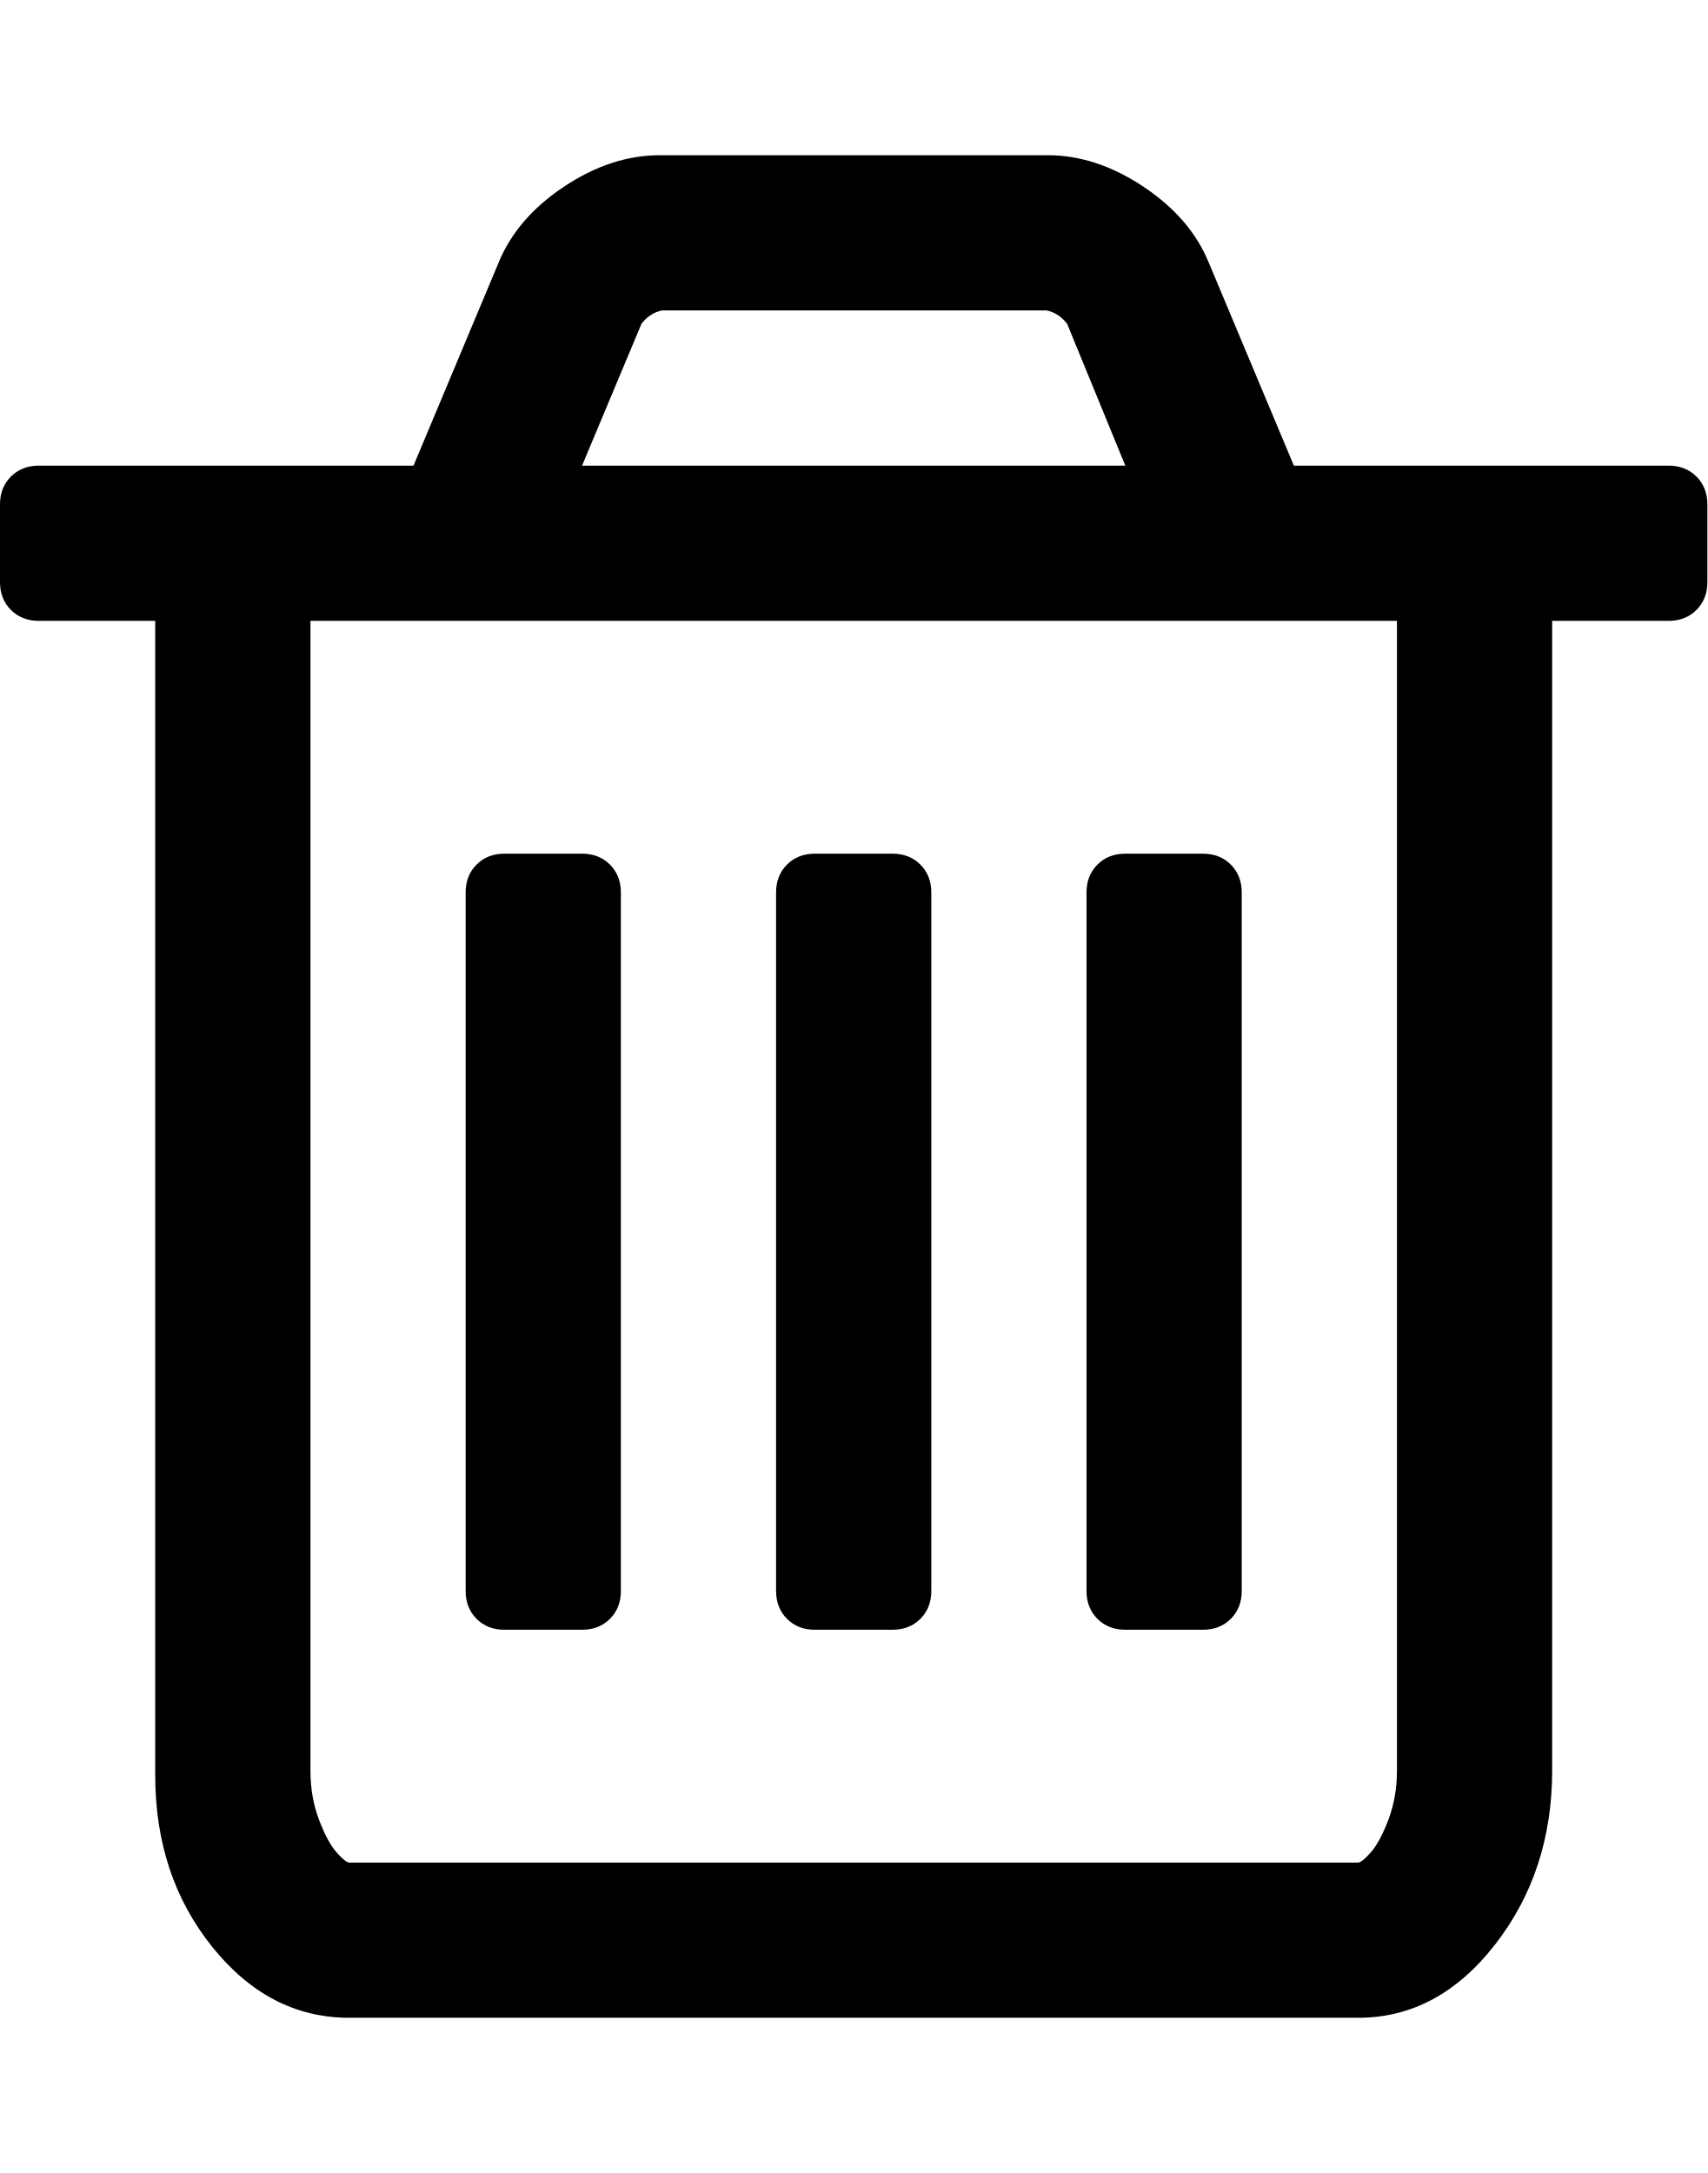
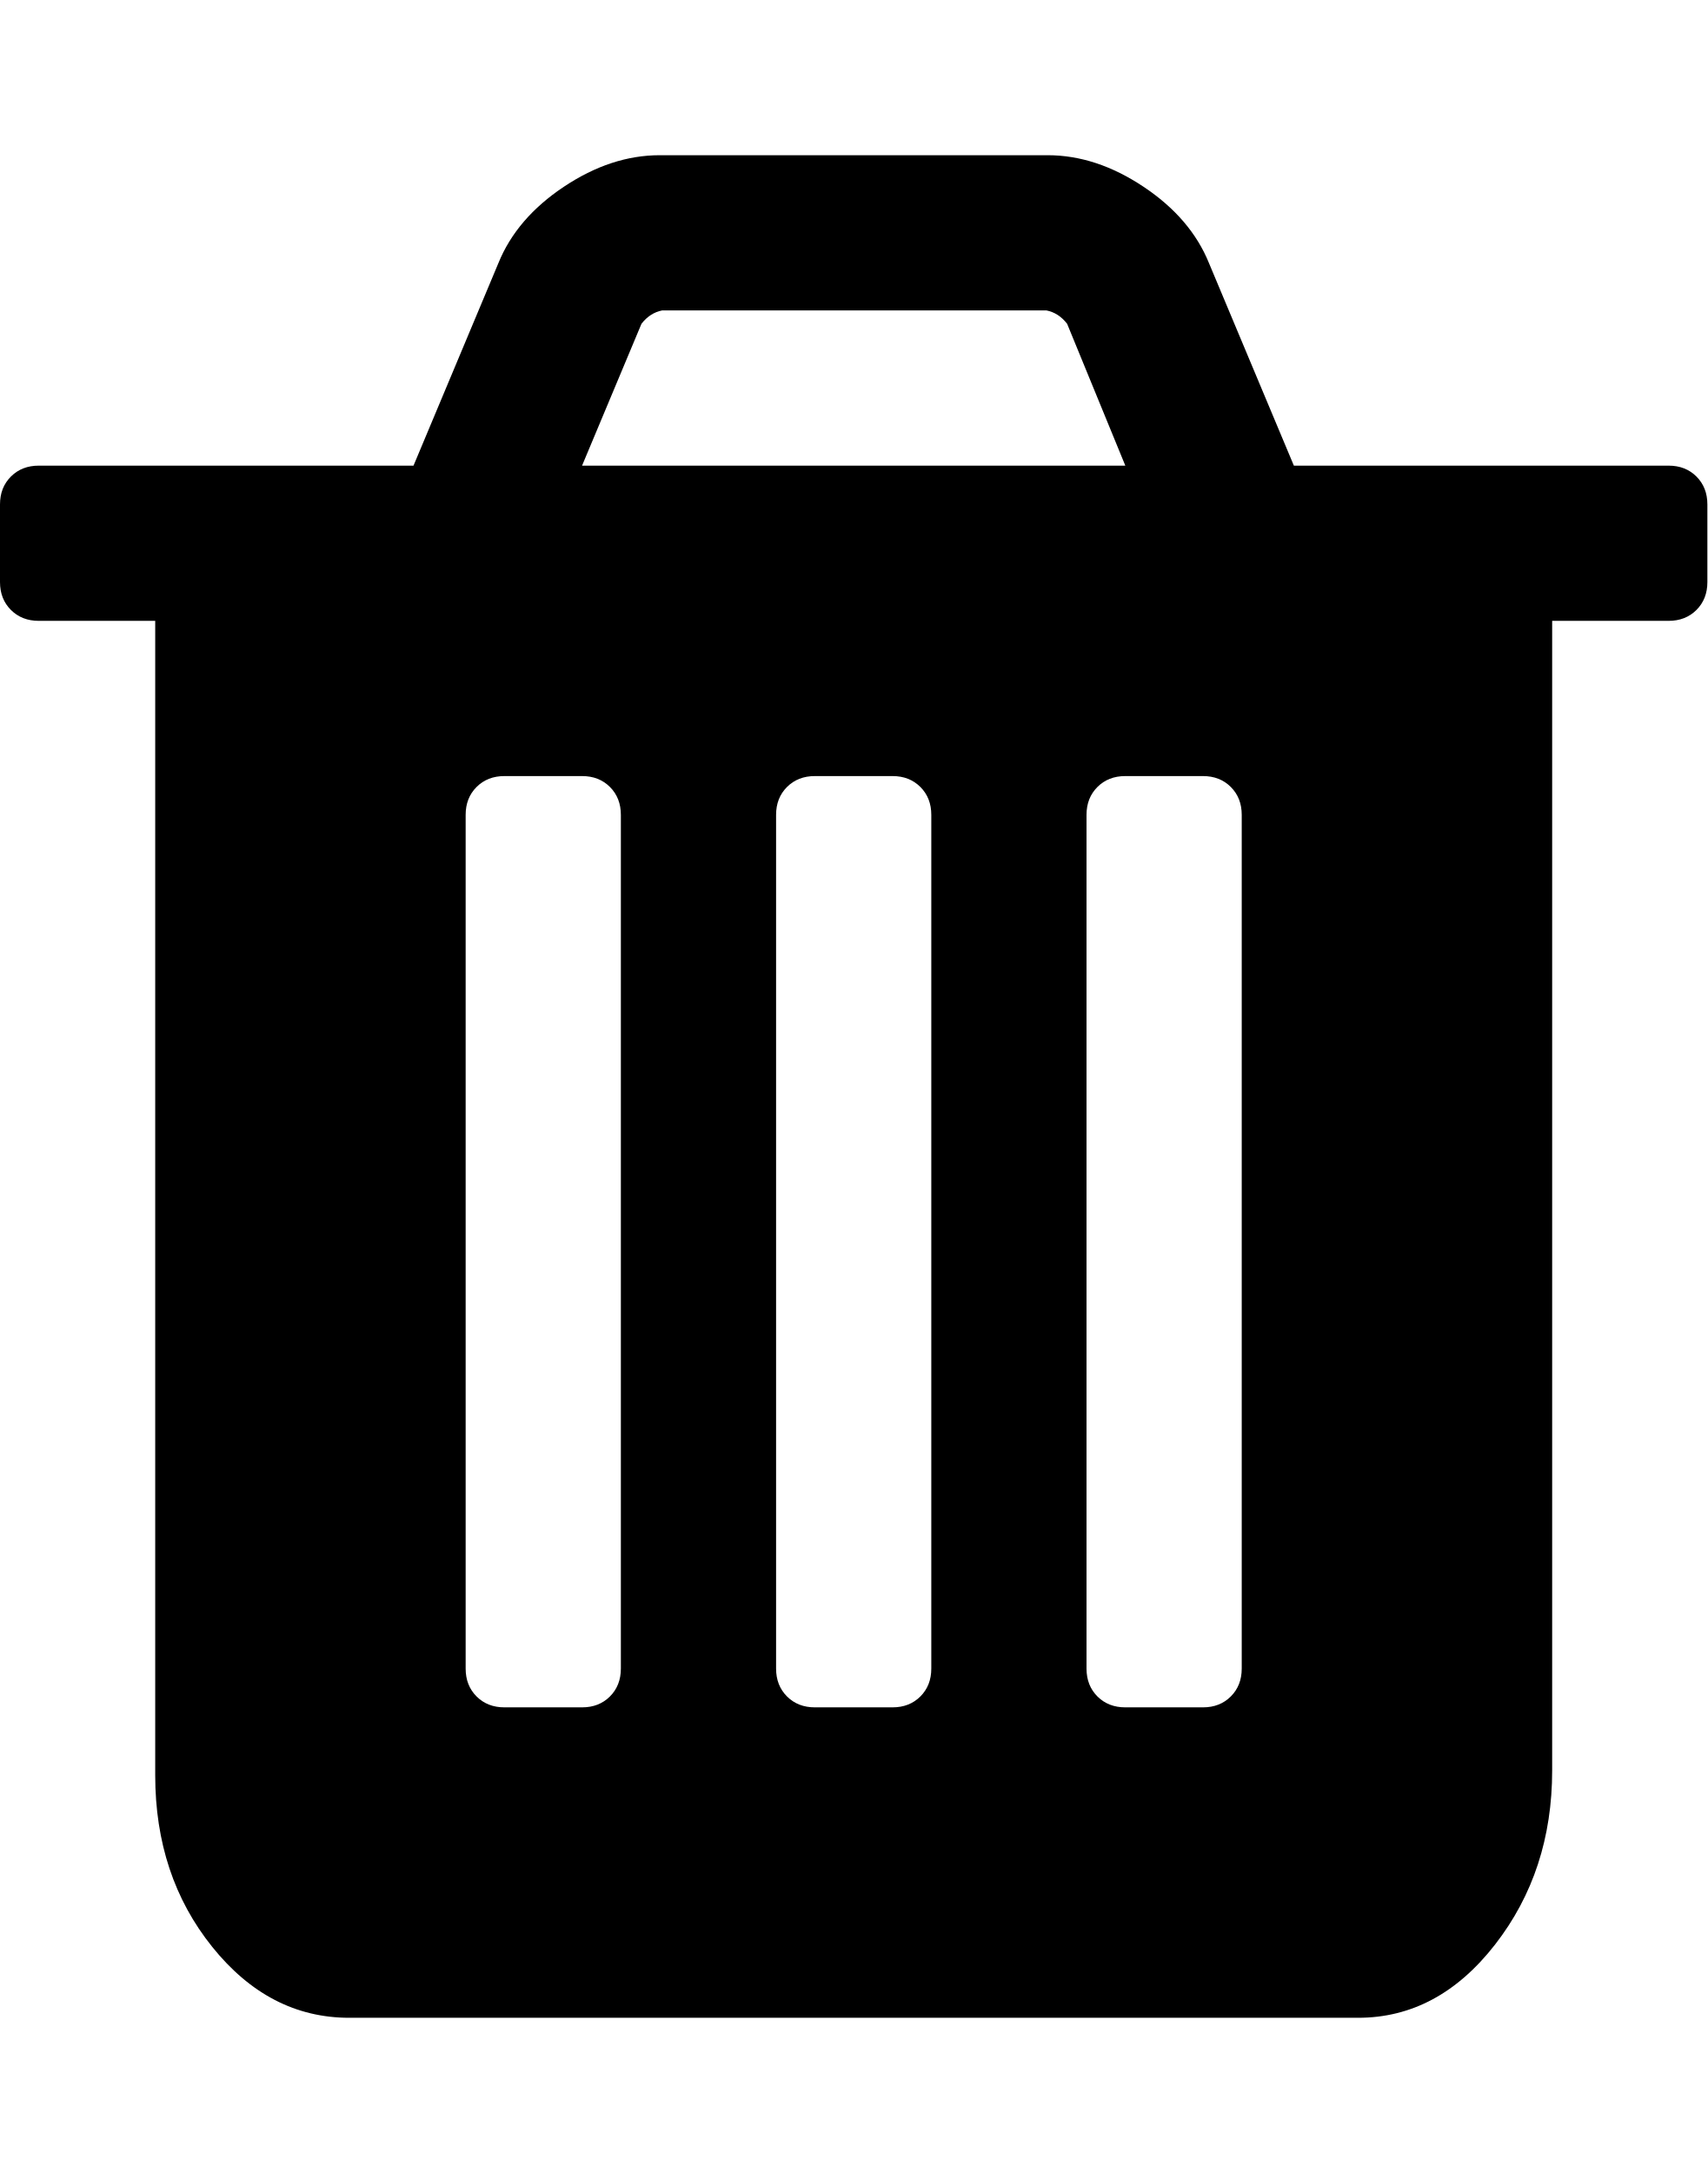
<svg xmlns="http://www.w3.org/2000/svg" viewBox="0 0 1408 1792">
-   <path d="M512 736v576q0 14-9 23t-23 9h-64q-14 0-23-9t-9-23V736q0-14 9-23t23-9h64q14 0 23 9t9 23zm256 0v576q0 14-9 23t-23 9h-64q-14 0-23-9t-9-23V736q0-14 9-23t23-9h64q14 0 23 9t9 23zm256 0v576q0 14-9 23t-23 9h-64q-14 0-23-9t-9-23V736q0-14 9-23t23-9h64q14 0 23 9t9 23zm128 724V512H256v948q0 22 7 40.5t14.5 27 10.5 8.5h832q3 0 10.5-8.5t14.5-27 7-40.5zM480 384h448l-48-117q-7-9-17-11H546q-10 2-17 11zm928 32v64q0 14-9 23t-23 9h-96v948q0 83-47 143.5t-113 60.5H288q-66 0-113-58.5T128 1464V512H32q-14 0-23-9t-9-23v-64q0-14 9-23t23-9h309l70-167q15-37 54-63t79-26h320q40 0 79 26t54 63l70 167h309q14 0 23 9t9 23z" />
+   <path d="M512 1376V672q0-14-9-23t-23-9h-64q-14 0-23 9t-9 23v704q0 14 9 23t23 9h64q14 0 23-9t9-23zm256 0V672q0-14-9-23t-23-9h-64q-14 0-23 9t-9 23v704q0 14 9 23t23 9h64q14 0 23-9t9-23zm256 0V672q0-14-9-23t-23-9h-64q-14 0-23 9t-9 23v704q0 14 9 23t23 9h64q14 0 23-9t9-23zM480 384h448l-48-117q-7-9-17-11H546q-10 2-17 11zm928 32v64q0 14-9 23t-23 9h-96v948q0 83-47 143.5t-113 60.5H288q-66 0-113-58.5T128 1464V512H32q-14 0-23-9t-9-23v-64q0-14 9-23t23-9h309l70-167q15-37 54-63t79-26h320q40 0 79 26t54 63l70 167h309q14 0 23 9t9 23z" />
</svg>
